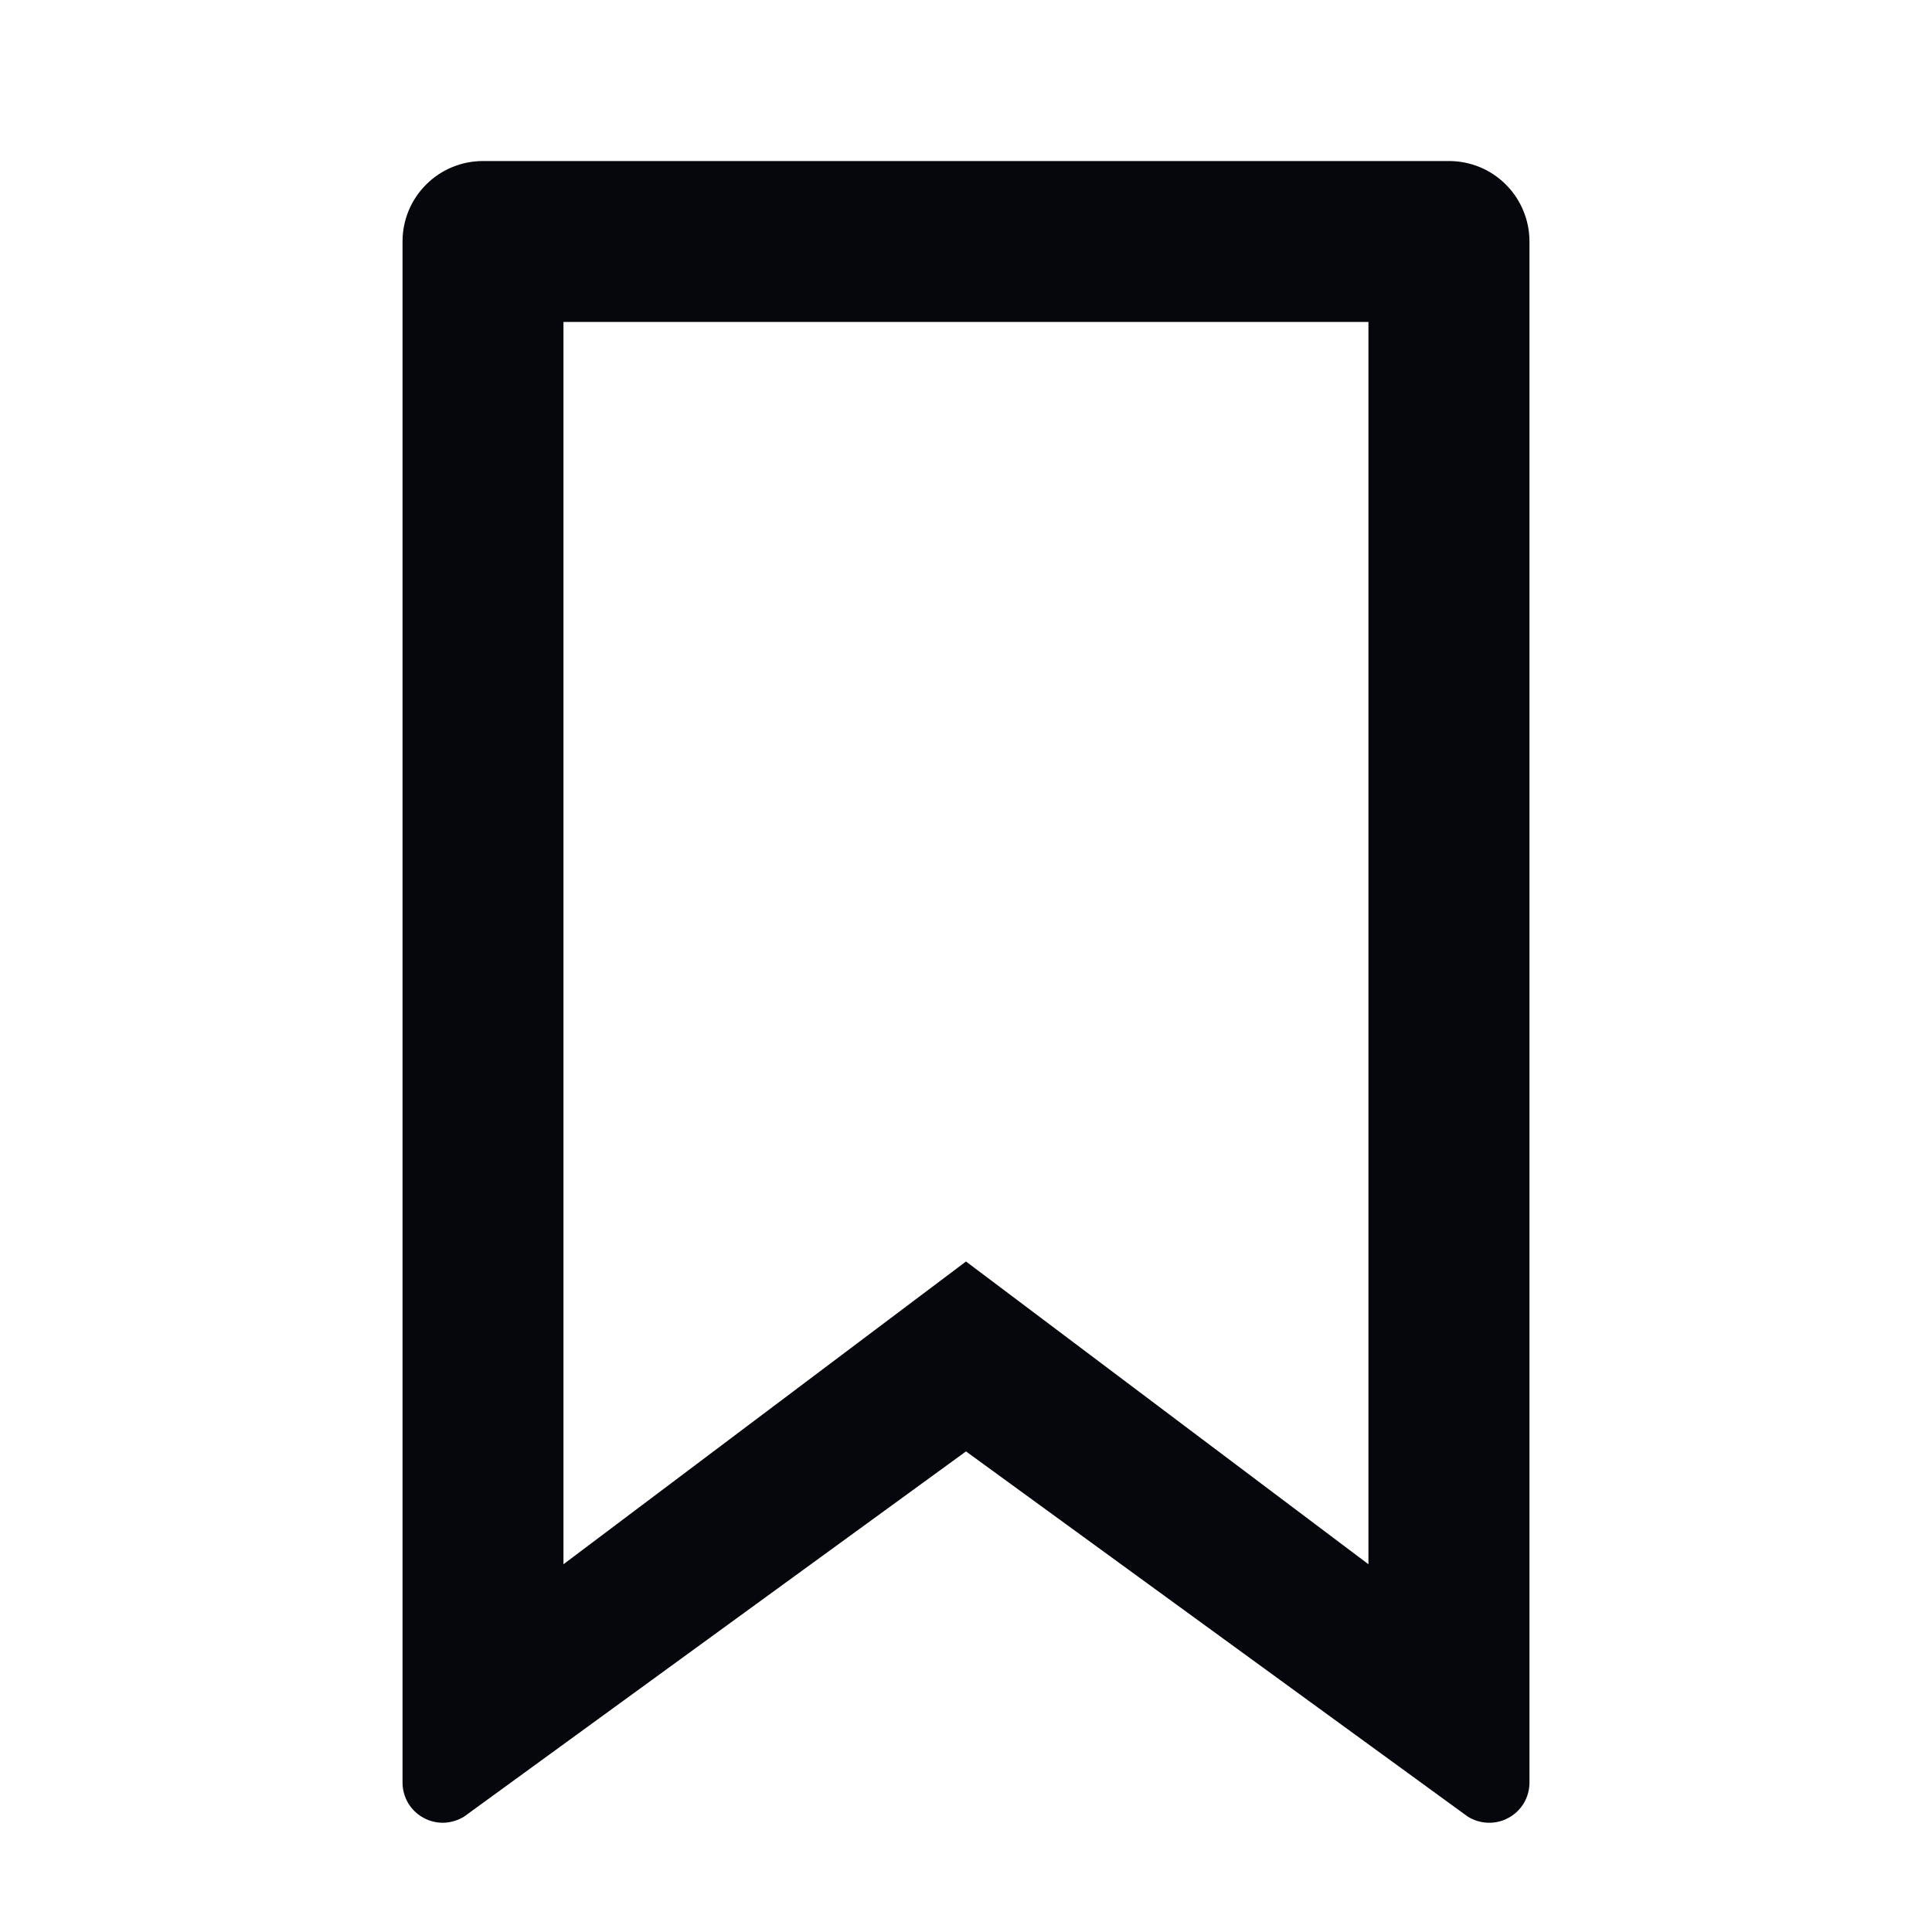
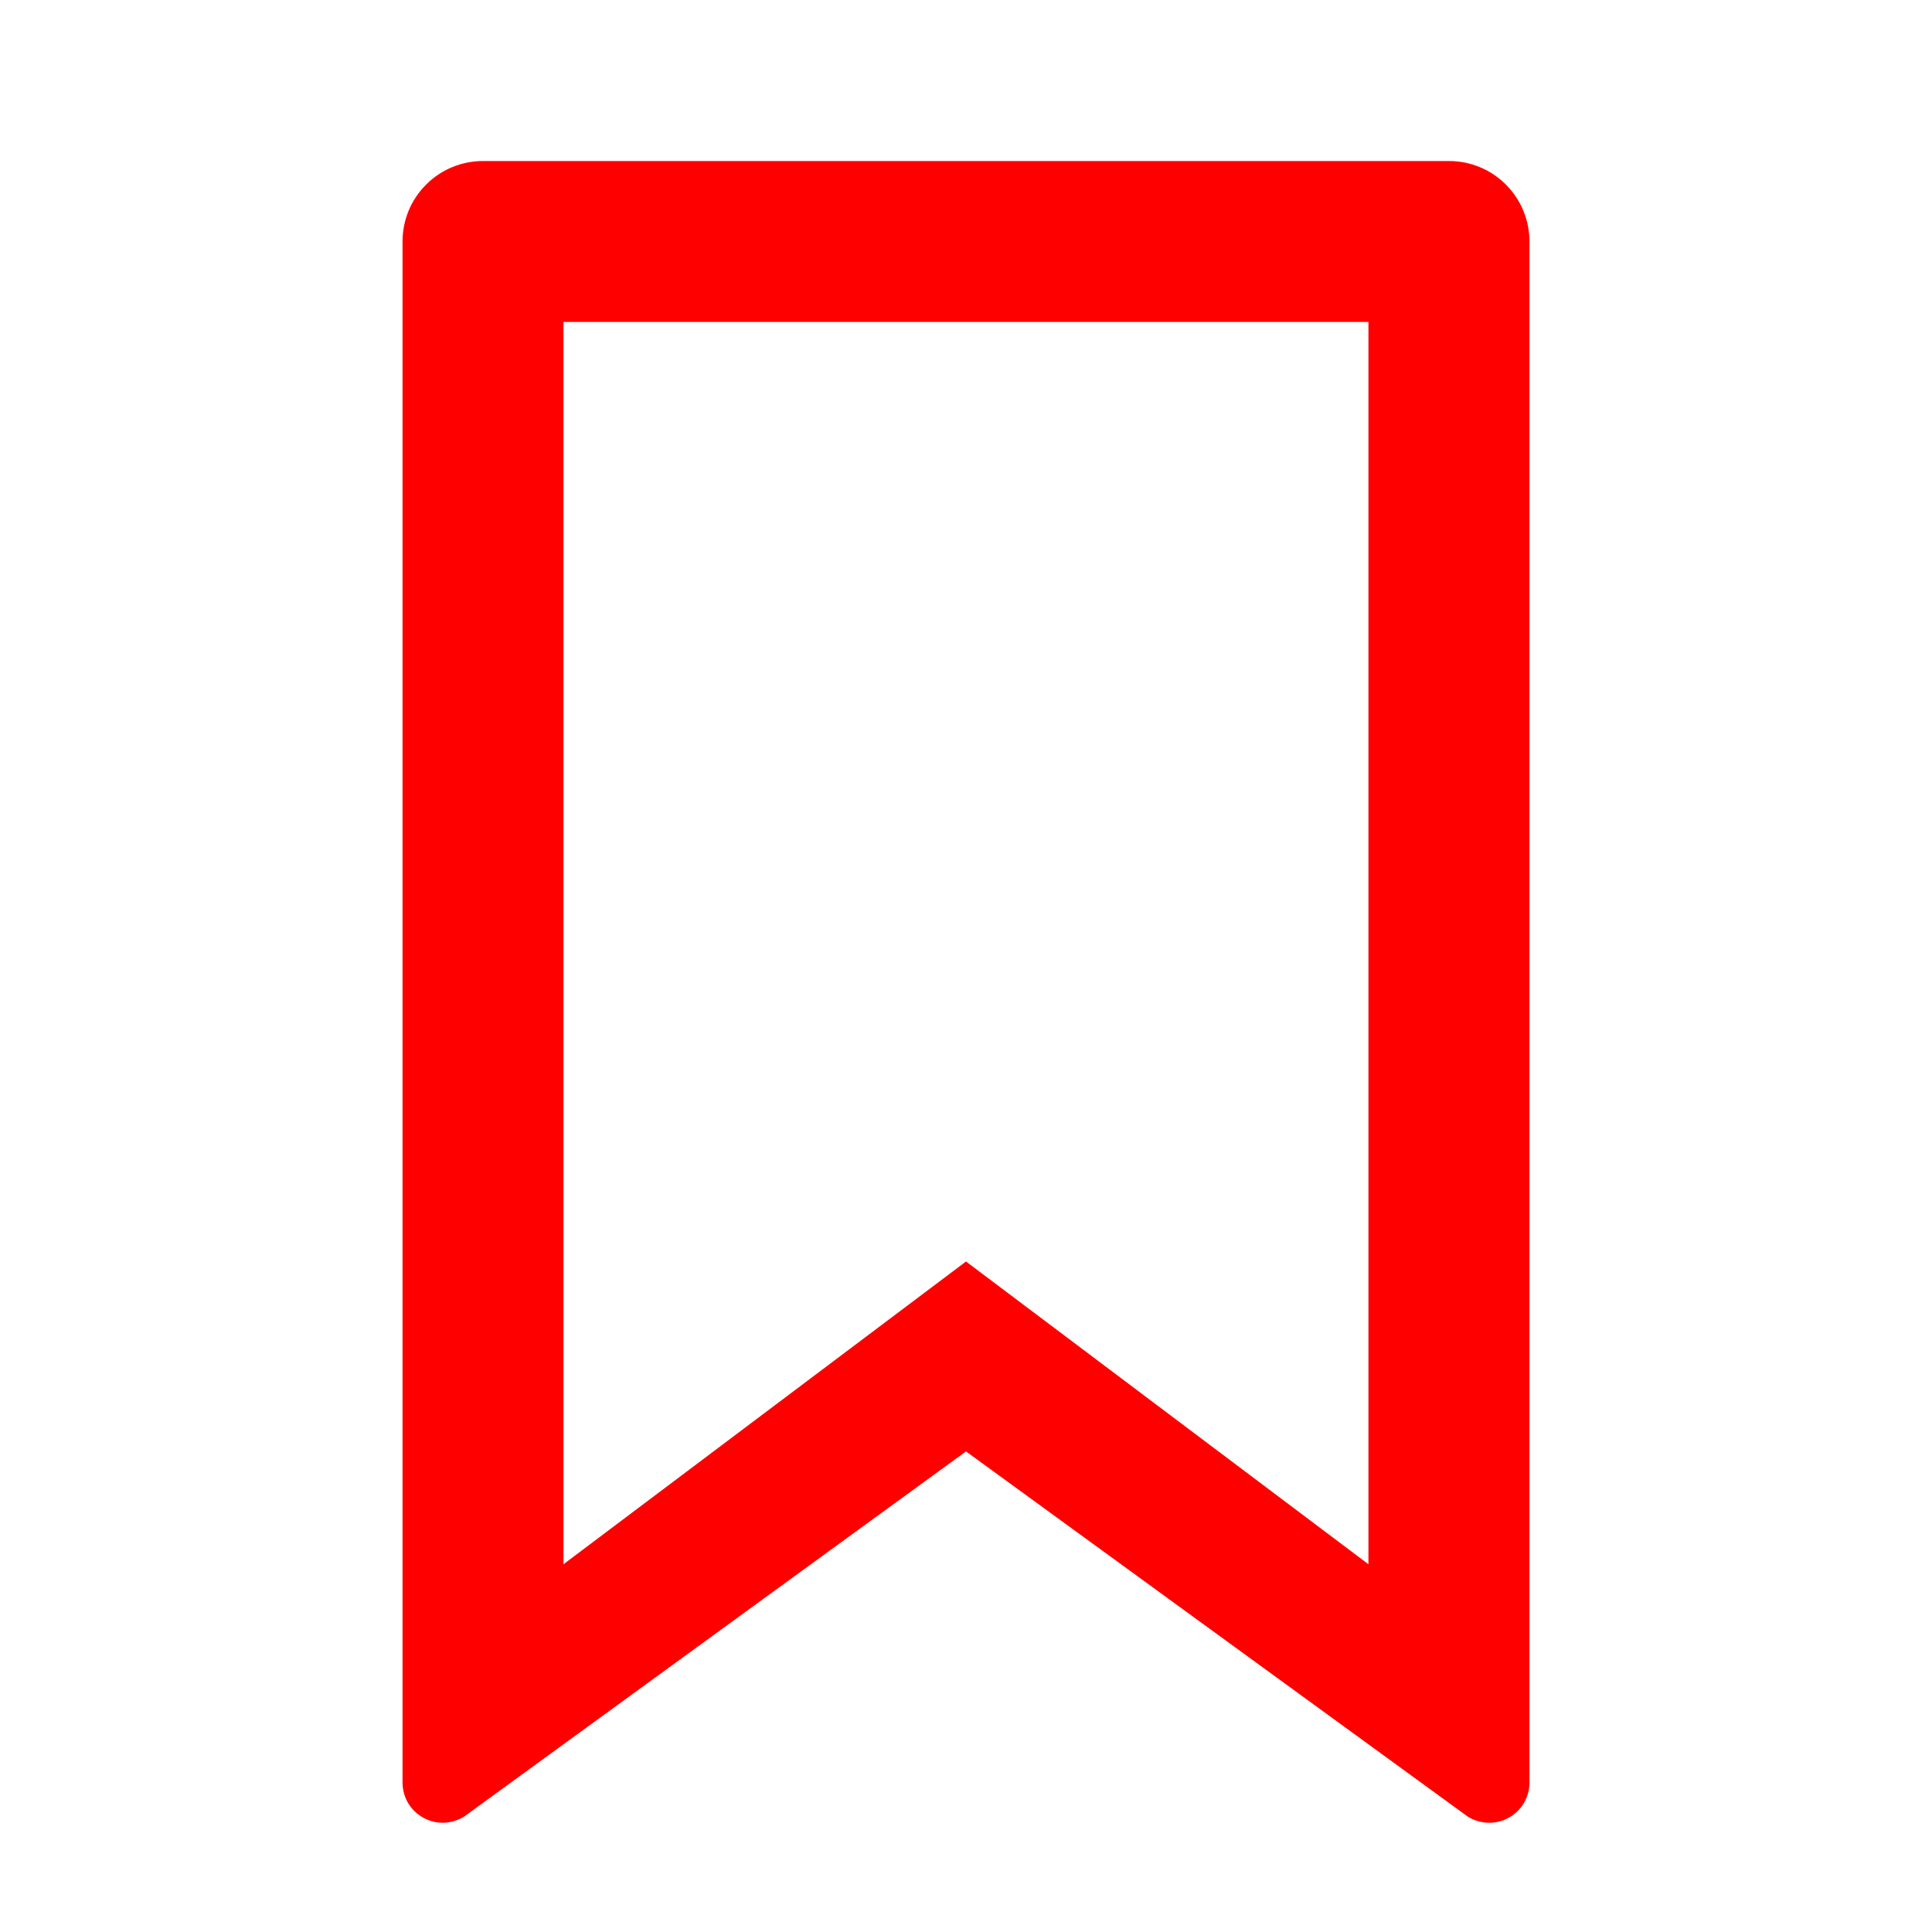
<svg xmlns="http://www.w3.org/2000/svg" width="20" height="20" viewBox="0 0 20 20" fill="none">
-   <path d="M5 1.667H15C15.221 1.667 15.433 1.754 15.589 1.911C15.745 2.067 15.833 2.279 15.833 2.5V18.452C15.833 18.527 15.813 18.6 15.776 18.664C15.738 18.728 15.684 18.781 15.618 18.817C15.553 18.854 15.479 18.871 15.405 18.869C15.331 18.867 15.258 18.845 15.195 18.806L10 15.025L4.805 18.805C4.742 18.844 4.669 18.866 4.595 18.869C4.521 18.871 4.447 18.853 4.382 18.817C4.317 18.781 4.262 18.728 4.224 18.664C4.187 18.6 4.167 18.527 4.167 18.452V2.5C4.167 2.279 4.254 2.067 4.411 1.911C4.567 1.754 4.779 1.667 5 1.667ZM14.166 3.333H5.833V16.193L10 13.059L14.166 16.193V3.333Z" fill="#06070D" />
+   <path d="M5 1.667H15C15.221 1.667 15.433 1.754 15.589 1.911C15.745 2.067 15.833 2.279 15.833 2.5V18.452C15.833 18.527 15.813 18.6 15.776 18.664C15.738 18.728 15.684 18.781 15.618 18.817C15.553 18.854 15.479 18.871 15.405 18.869C15.331 18.867 15.258 18.845 15.195 18.806L10 15.025L4.805 18.805C4.742 18.844 4.669 18.866 4.595 18.869C4.521 18.871 4.447 18.853 4.382 18.817C4.317 18.781 4.262 18.728 4.224 18.664C4.187 18.6 4.167 18.527 4.167 18.452V2.5C4.167 2.279 4.254 2.067 4.411 1.911C4.567 1.754 4.779 1.667 5 1.667ZM14.166 3.333H5.833V16.193L10 13.059L14.166 16.193V3.333Z" fill="red" />
</svg>
